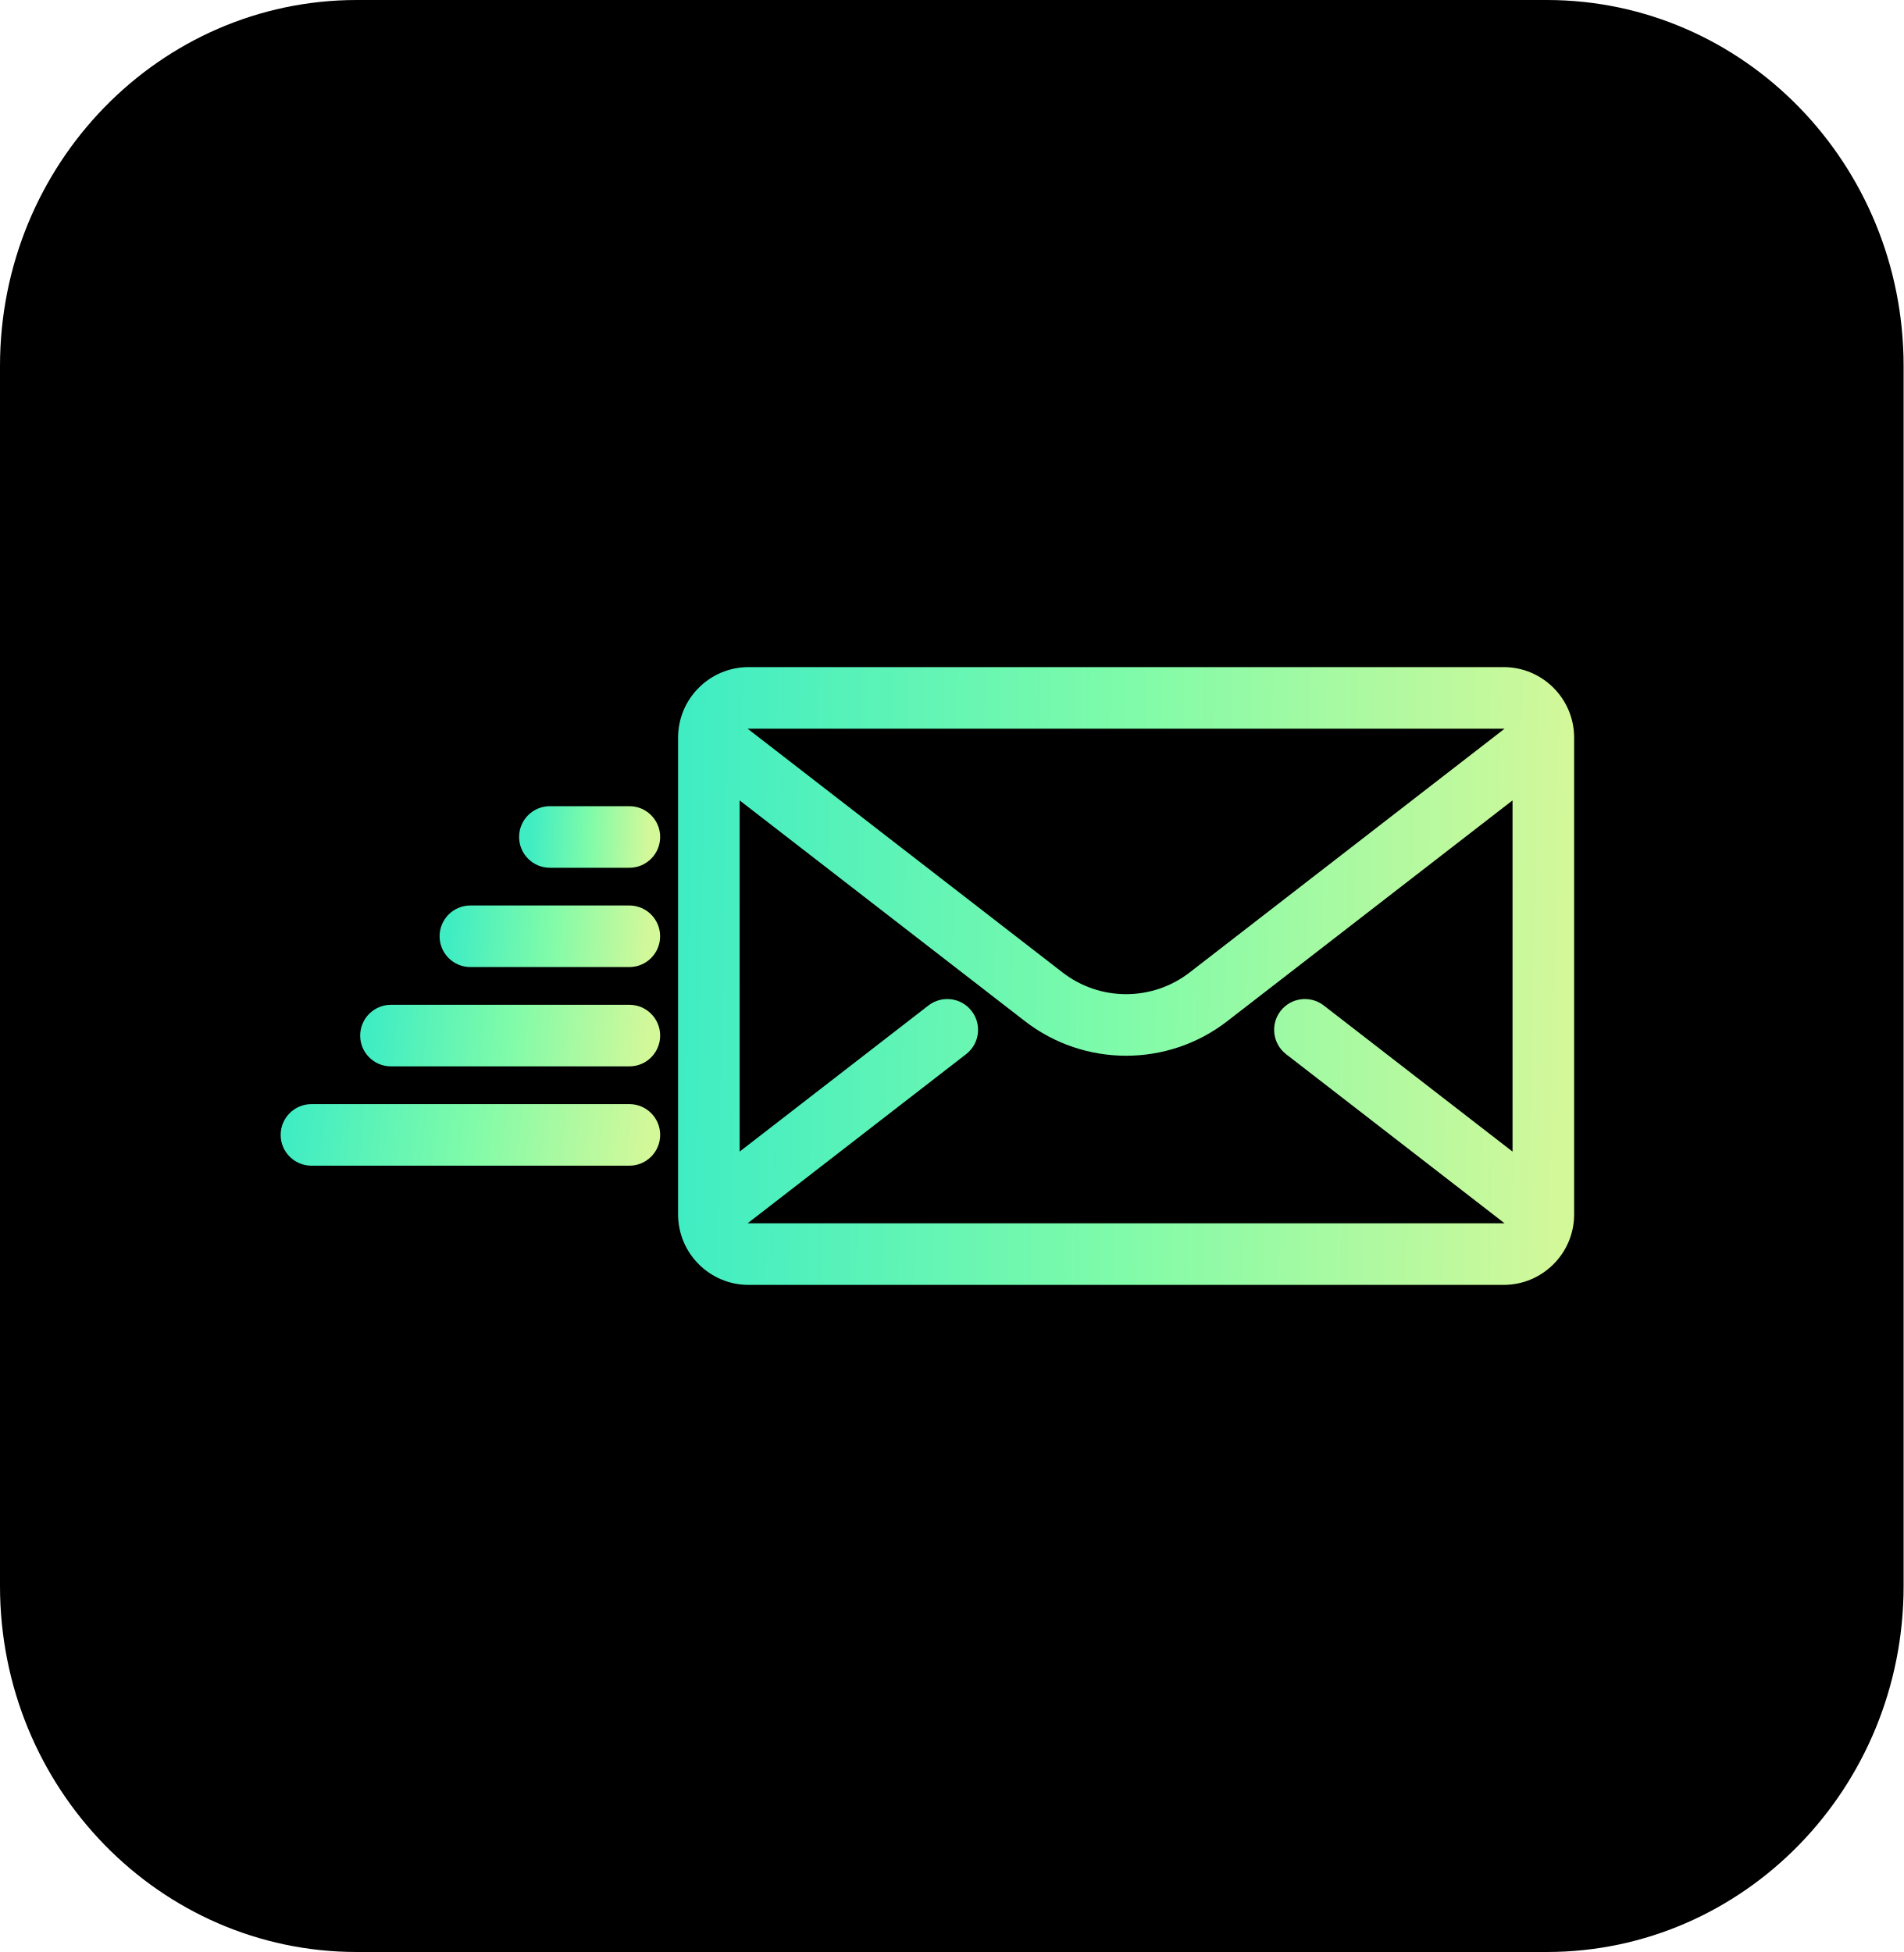
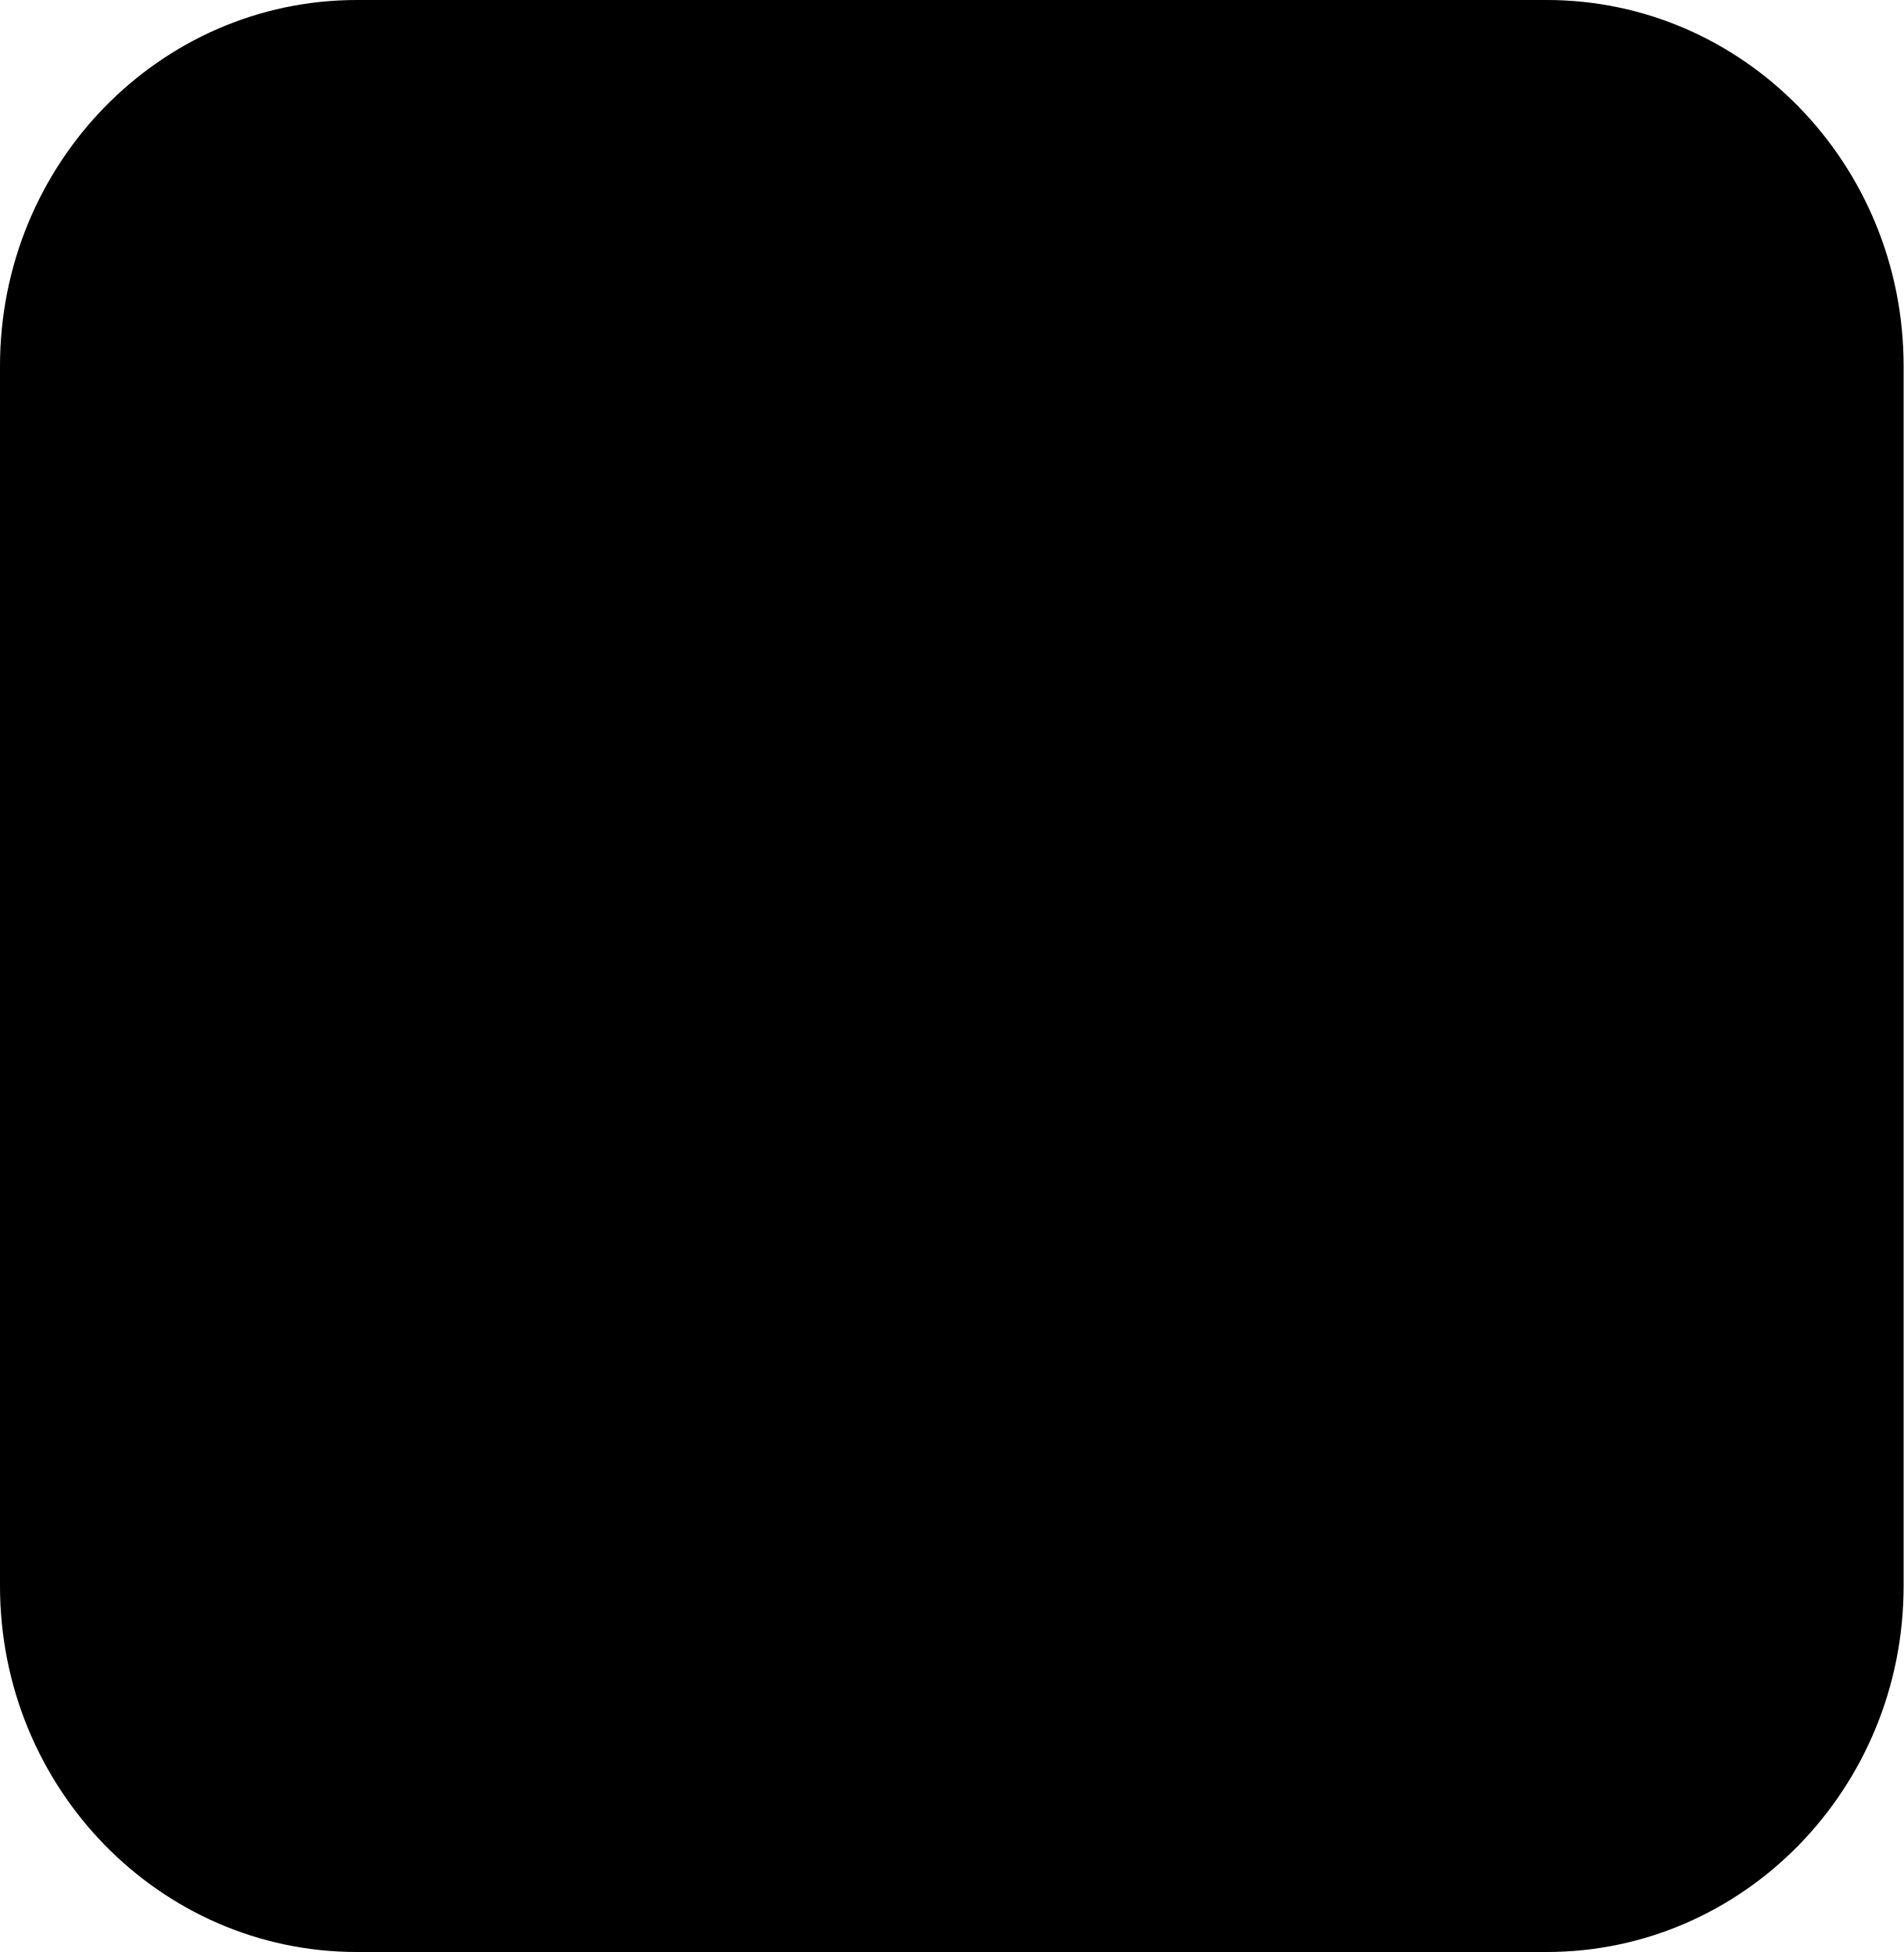
<svg xmlns="http://www.w3.org/2000/svg" width="39" height="40" viewBox="0 0 39 40" fill="none">
  <path d="M31.688 40H7.312C3.274 40 0 36.643 0 32.5V7.5C0 3.358 3.274 0 7.312 0H31.688C35.726 0 39 3.358 39 7.5V32.5C39 36.643 35.726 40 31.688 40Z" fill="#000000" />
-   <path d="M30.805 13.92H15.337C14.678 13.92 14.142 14.456 14.142 15.115V24.885C14.142 25.544 14.678 26.08 15.337 26.08H30.805C31.464 26.08 32 25.544 32 24.885V15.115C32 14.456 31.464 13.92 30.805 13.92ZM15.337 14.682H30.805C30.987 14.682 31.142 14.794 31.207 14.953L24.526 20.125C23.669 20.788 22.473 20.788 21.616 20.125L14.935 14.953C14.999 14.794 15.155 14.682 15.337 14.682ZM31.238 24.108L26.968 20.802C26.801 20.673 26.562 20.703 26.433 20.87C26.305 21.036 26.335 21.275 26.501 21.404L31.207 25.047C31.142 25.206 30.987 25.318 30.805 25.318H15.337C15.155 25.318 14.999 25.206 14.935 25.047L19.64 21.404C19.807 21.275 19.837 21.036 19.708 20.87C19.58 20.703 19.34 20.673 19.174 20.802L14.903 24.108V15.892L21.15 20.727C21.715 21.165 22.393 21.384 23.071 21.384C23.749 21.384 24.427 21.165 24.992 20.727L31.238 15.892V24.108Z" fill="url(#paint0_linear_1485_49999)" stroke="url(#paint1_linear_1485_49999)" stroke-width="0.5" />
-   <path d="M12.895 20.84H8.01C7.799 20.84 7.629 21.011 7.629 21.221C7.629 21.431 7.799 21.602 8.01 21.602H12.895C13.105 21.602 13.275 21.431 13.275 21.221C13.275 21.011 13.105 20.84 12.895 20.84Z" fill="url(#paint2_linear_1485_49999)" stroke="url(#paint3_linear_1485_49999)" stroke-width="0.5" />
-   <path d="M12.894 22.875H6.381C6.171 22.875 6 23.046 6 23.256C6 23.467 6.171 23.637 6.381 23.637H12.894C13.104 23.637 13.275 23.467 13.275 23.256C13.275 23.046 13.104 22.875 12.894 22.875Z" fill="url(#paint4_linear_1485_49999)" stroke="url(#paint5_linear_1485_49999)" stroke-width="0.5" />
-   <path d="M12.893 18.805H9.637C9.426 18.805 9.256 18.976 9.256 19.186C9.256 19.396 9.426 19.567 9.637 19.567H12.893C13.104 19.567 13.274 19.396 13.274 19.186C13.274 18.975 13.104 18.805 12.893 18.805Z" fill="url(#paint6_linear_1485_49999)" stroke="url(#paint7_linear_1485_49999)" stroke-width="0.5" />
-   <path d="M12.894 16.77H11.266C11.055 16.77 10.885 16.94 10.885 17.151C10.885 17.361 11.055 17.532 11.266 17.532H12.894C13.104 17.532 13.275 17.361 13.275 17.151C13.275 16.94 13.104 16.77 12.894 16.77Z" fill="url(#paint8_linear_1485_49999)" stroke="url(#paint9_linear_1485_49999)" stroke-width="0.5" />
+   <path d="M30.805 13.92H15.337C14.678 13.92 14.142 14.456 14.142 15.115V24.885C14.142 25.544 14.678 26.08 15.337 26.08H30.805C31.464 26.08 32 25.544 32 24.885V15.115C32 14.456 31.464 13.92 30.805 13.92ZM15.337 14.682H30.805C30.987 14.682 31.142 14.794 31.207 14.953L24.526 20.125C23.669 20.788 22.473 20.788 21.616 20.125L14.935 14.953C14.999 14.794 15.155 14.682 15.337 14.682ZM31.238 24.108L26.968 20.802C26.801 20.673 26.562 20.703 26.433 20.87C26.305 21.036 26.335 21.275 26.501 21.404L31.207 25.047C31.142 25.206 30.987 25.318 30.805 25.318H15.337C15.155 25.318 14.999 25.206 14.935 25.047L19.64 21.404C19.807 21.275 19.837 21.036 19.708 20.87C19.58 20.703 19.34 20.673 19.174 20.802L14.903 24.108V15.892L21.15 20.727C21.715 21.165 22.393 21.384 23.071 21.384C23.749 21.384 24.427 21.165 24.992 20.727L31.238 15.892V24.108Z" fill="url(#paint0_linear_1485_49999)" stroke="url(#paint1_linear_1485_49999)" strokeWidth="0.5" />
+   <path d="M12.895 20.84H8.01C7.799 20.84 7.629 21.011 7.629 21.221C7.629 21.431 7.799 21.602 8.01 21.602H12.895C13.105 21.602 13.275 21.431 13.275 21.221C13.275 21.011 13.105 20.84 12.895 20.84Z" fill="url(#paint2_linear_1485_49999)" stroke="url(#paint3_linear_1485_49999)" strokeWidth="0.5" />
+   <path d="M12.894 22.875H6.381C6.171 22.875 6 23.046 6 23.256C6 23.467 6.171 23.637 6.381 23.637H12.894C13.104 23.637 13.275 23.467 13.275 23.256C13.275 23.046 13.104 22.875 12.894 22.875Z" fill="url(#paint4_linear_1485_49999)" stroke="url(#paint5_linear_1485_49999)" strokeWidth="0.5" />
+   <path d="M12.893 18.805H9.637C9.426 18.805 9.256 18.976 9.256 19.186C9.256 19.396 9.426 19.567 9.637 19.567H12.893C13.104 19.567 13.274 19.396 13.274 19.186C13.274 18.975 13.104 18.805 12.893 18.805Z" fill="url(#paint6_linear_1485_49999)" stroke="url(#paint7_linear_1485_49999)" strokeWidth="0.5" />
+   <path d="M12.894 16.77H11.266C11.055 16.77 10.885 16.94 10.885 17.151C10.885 17.361 11.055 17.532 11.266 17.532H12.894C13.104 17.532 13.275 17.361 13.275 17.151C13.275 16.94 13.104 16.77 12.894 16.77Z" fill="url(#paint8_linear_1485_49999)" stroke="url(#paint9_linear_1485_49999)" strokeWidth="0.5" />
  <defs>
    <linearGradient id="paint0_linear_1485_49999" x1="14.142" y1="13.92" x2="32.219" y2="14.255" gradientUnits="userSpaceOnUse">
-       <stop stop-color="#40EDC3" />
-       <stop offset="0.496" stop-color="#7FFBA9" />
-       <stop offset="1" stop-color="#D3F89A" />
+       <stop stopColor="#40EDC3" />
+       <stop offset="0.496" stopColor="#7FFBA9" />
+       <stop offset="1" stopColor="#D3F89A" />
    </linearGradient>
    <linearGradient id="paint1_linear_1485_49999" x1="14.142" y1="13.92" x2="32.219" y2="14.255" gradientUnits="userSpaceOnUse">
-       <stop stop-color="#40EDC3" />
-       <stop offset="0.496" stop-color="#7FFBA9" />
-       <stop offset="1" stop-color="#D3F89A" />
+       <stop stopColor="#40EDC3" />
+       <stop offset="0.496" stopColor="#7FFBA9" />
+       <stop offset="1" stopColor="#D3F89A" />
    </linearGradient>
    <linearGradient id="paint2_linear_1485_49999" x1="7.629" y1="20.84" x2="13.297" y2="21.37" gradientUnits="userSpaceOnUse">
-       <stop stop-color="#40EDC3" />
-       <stop offset="0.496" stop-color="#7FFBA9" />
-       <stop offset="1" stop-color="#D3F89A" />
+       <stop stopColor="#40EDC3" />
+       <stop offset="0.496" stopColor="#7FFBA9" />
+       <stop offset="1" stopColor="#D3F89A" />
    </linearGradient>
    <linearGradient id="paint3_linear_1485_49999" x1="7.629" y1="20.84" x2="13.297" y2="21.37" gradientUnits="userSpaceOnUse">
-       <stop stop-color="#40EDC3" />
-       <stop offset="0.496" stop-color="#7FFBA9" />
-       <stop offset="1" stop-color="#D3F89A" />
+       <stop stopColor="#40EDC3" />
+       <stop offset="0.496" stopColor="#7FFBA9" />
+       <stop offset="1" stopColor="#D3F89A" />
    </linearGradient>
    <linearGradient id="paint4_linear_1485_49999" x1="6" y1="22.875" x2="13.261" y2="23.75" gradientUnits="userSpaceOnUse">
-       <stop stop-color="#40EDC3" />
-       <stop offset="0.496" stop-color="#7FFBA9" />
-       <stop offset="1" stop-color="#D3F89A" />
+       <stop stopColor="#40EDC3" />
+       <stop offset="0.496" stopColor="#7FFBA9" />
+       <stop offset="1" stopColor="#D3F89A" />
    </linearGradient>
    <linearGradient id="paint5_linear_1485_49999" x1="6" y1="22.875" x2="13.261" y2="23.75" gradientUnits="userSpaceOnUse">
-       <stop stop-color="#40EDC3" />
-       <stop offset="0.496" stop-color="#7FFBA9" />
-       <stop offset="1" stop-color="#D3F89A" />
+       <stop stopColor="#40EDC3" />
+       <stop offset="0.496" stopColor="#7FFBA9" />
+       <stop offset="1" stopColor="#D3F89A" />
    </linearGradient>
    <linearGradient id="paint6_linear_1485_49999" x1="9.256" y1="18.805" x2="13.307" y2="19.074" gradientUnits="userSpaceOnUse">
-       <stop stop-color="#40EDC3" />
-       <stop offset="0.496" stop-color="#7FFBA9" />
-       <stop offset="1" stop-color="#D3F89A" />
+       <stop stopColor="#40EDC3" />
+       <stop offset="0.496" stopColor="#7FFBA9" />
+       <stop offset="1" stopColor="#D3F89A" />
    </linearGradient>
    <linearGradient id="paint7_linear_1485_49999" x1="9.256" y1="18.805" x2="13.307" y2="19.074" gradientUnits="userSpaceOnUse">
-       <stop stop-color="#40EDC3" />
-       <stop offset="0.496" stop-color="#7FFBA9" />
-       <stop offset="1" stop-color="#D3F89A" />
+       <stop stopColor="#40EDC3" />
+       <stop offset="0.496" stopColor="#7FFBA9" />
+       <stop offset="1" stopColor="#D3F89A" />
    </linearGradient>
    <linearGradient id="paint8_linear_1485_49999" x1="10.885" y1="16.77" x2="13.301" y2="16.865" gradientUnits="userSpaceOnUse">
-       <stop stop-color="#40EDC3" />
-       <stop offset="0.496" stop-color="#7FFBA9" />
-       <stop offset="1" stop-color="#D3F89A" />
+       <stop stopColor="#40EDC3" />
+       <stop offset="0.496" stopColor="#7FFBA9" />
+       <stop offset="1" stopColor="#D3F89A" />
    </linearGradient>
    <linearGradient id="paint9_linear_1485_49999" x1="10.885" y1="16.77" x2="13.301" y2="16.865" gradientUnits="userSpaceOnUse">
-       <stop stop-color="#40EDC3" />
-       <stop offset="0.496" stop-color="#7FFBA9" />
-       <stop offset="1" stop-color="#D3F89A" />
+       <stop stopColor="#40EDC3" />
+       <stop offset="0.496" stopColor="#7FFBA9" />
+       <stop offset="1" stopColor="#D3F89A" />
    </linearGradient>
  </defs>
</svg>
